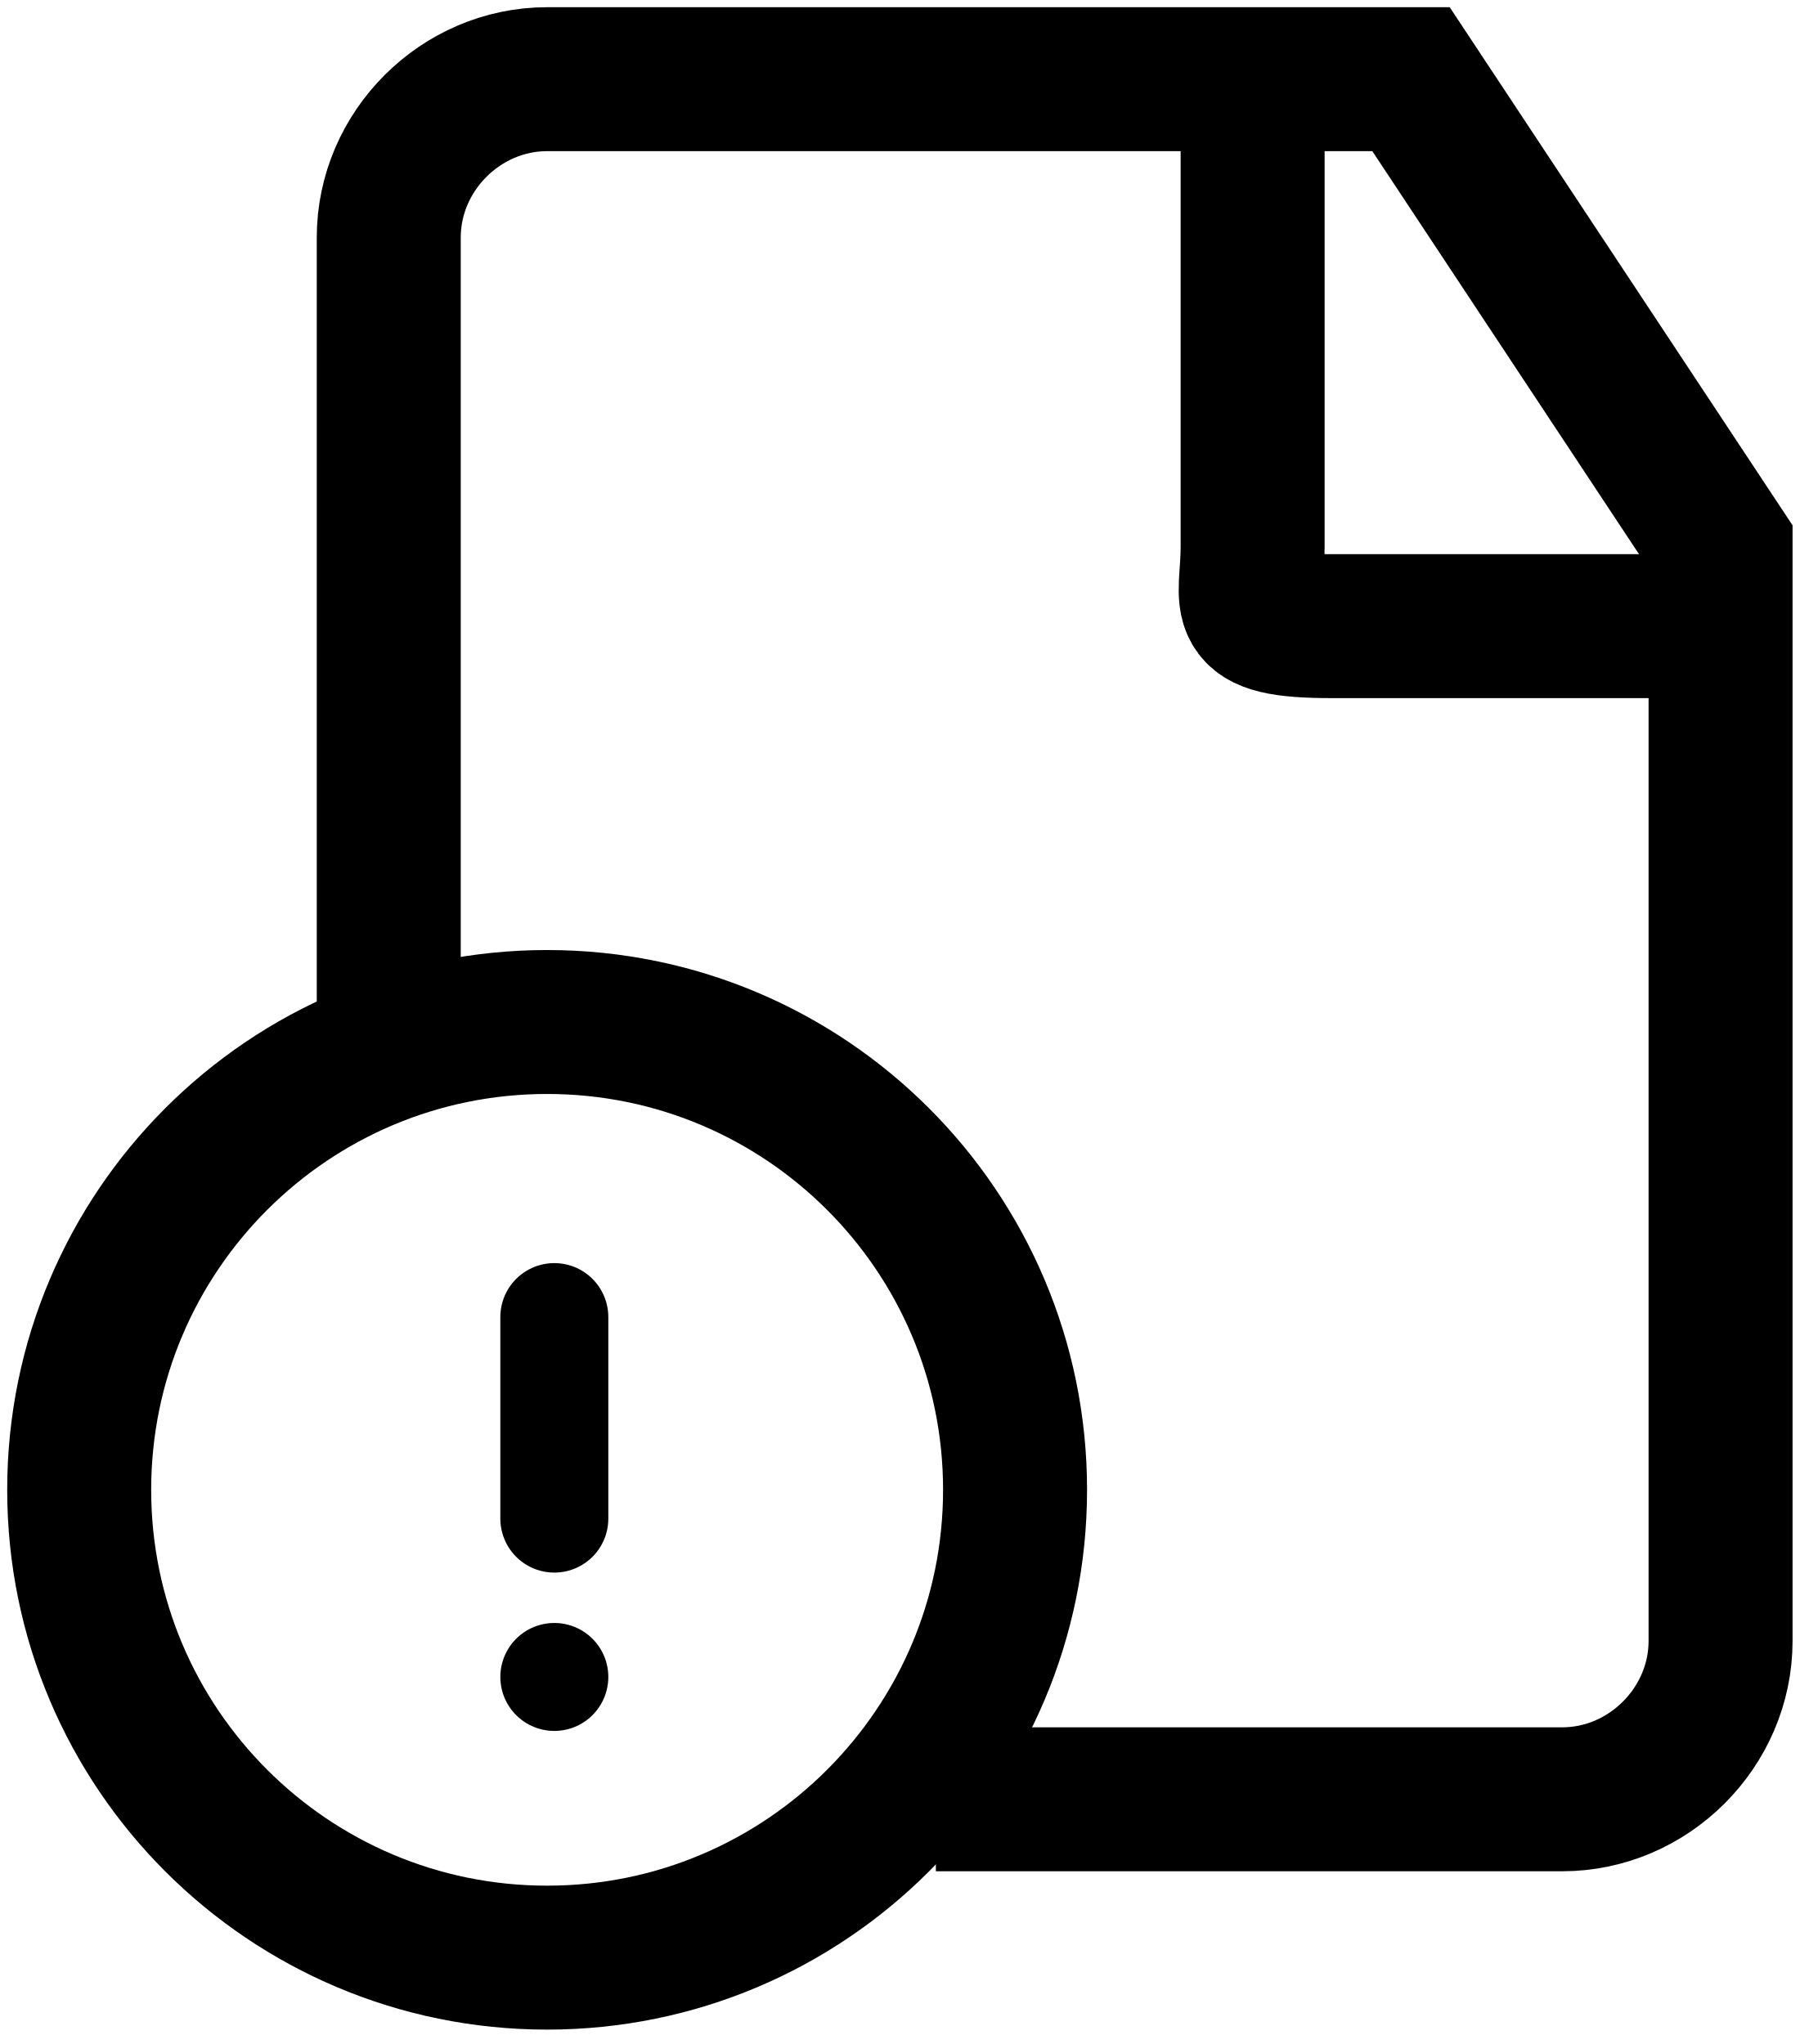
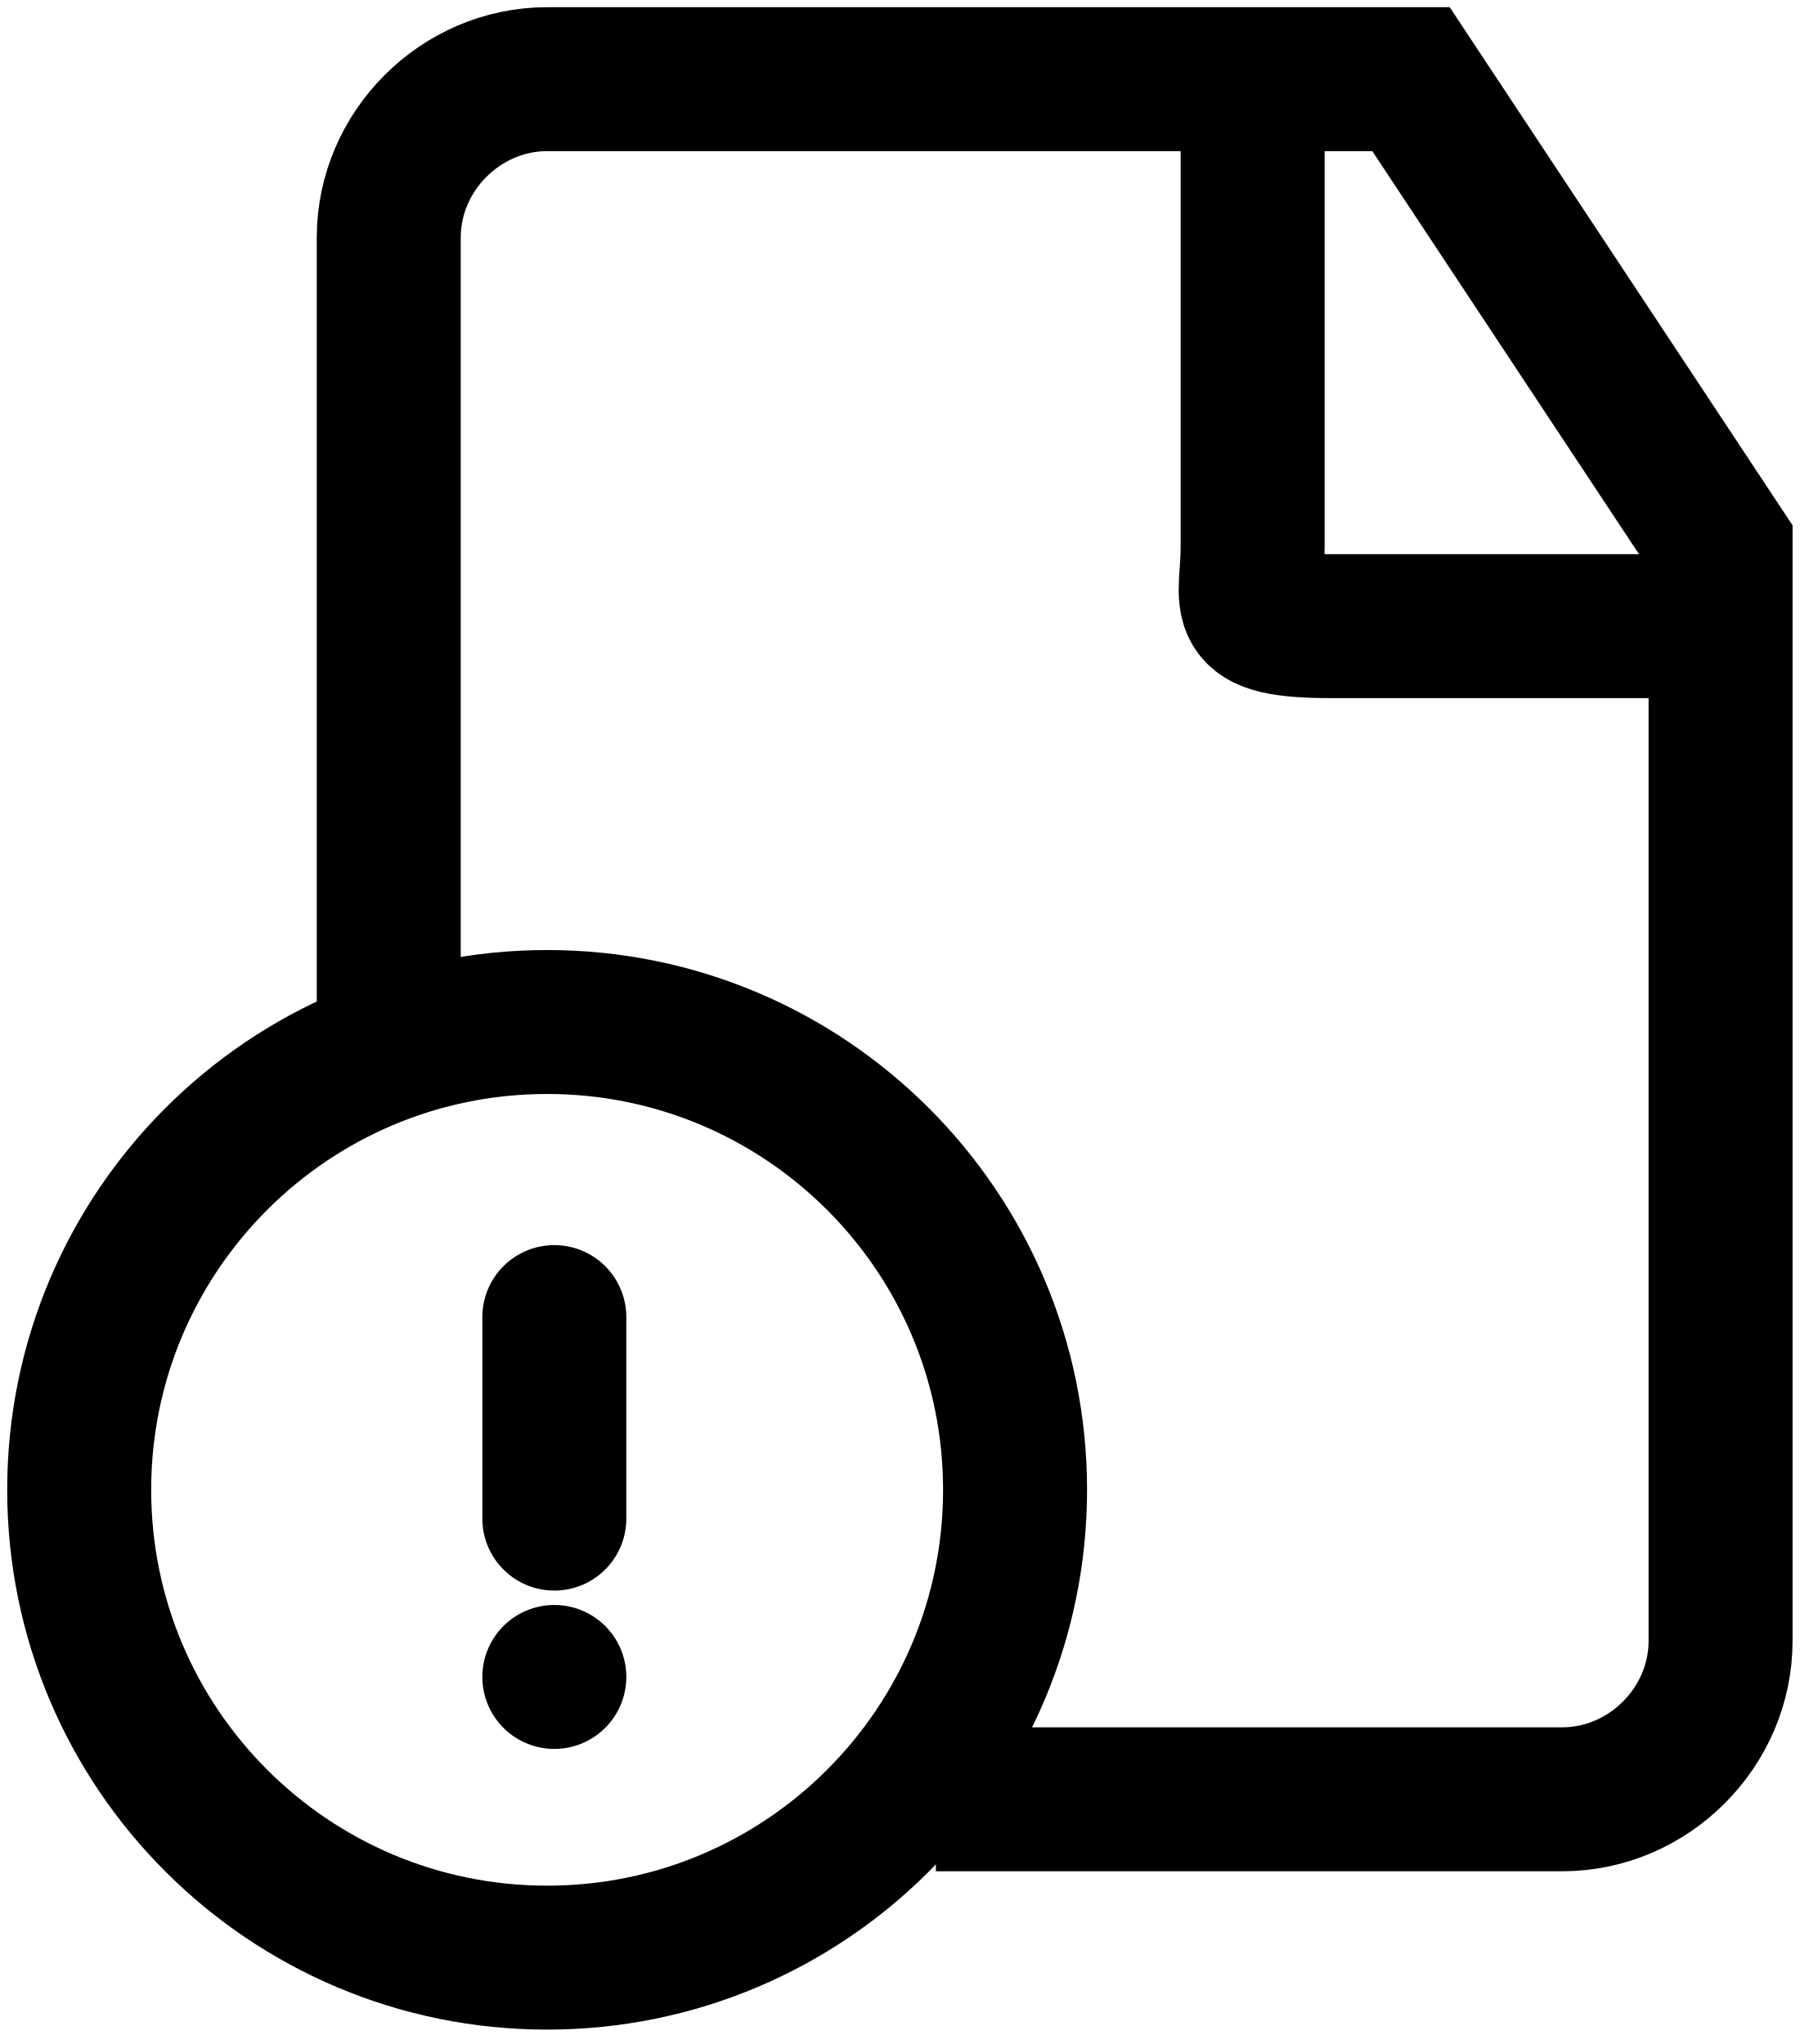
<svg xmlns="http://www.w3.org/2000/svg" xmlns:xlink="http://www.w3.org/1999/xlink" viewBox="0 0 25 28.4">
  <g transform="translate(-1008 -591)">
-     <path d="M1015.7 609.3v2.8m0 2.2h0" fill="none" stroke="currentColor" stroke-width="1.5" stroke-linecap="round" />
+     <path d="M1015.7 609.3v2.8m0 2.2h0" fill="none" stroke="currentColor" stroke-width="2" stroke-linecap="round" />
    <defs>
      <path id="document-warning_svg__a" d="M1008 591h25v28.3h-25z" />
    </defs>
    <clipPath id="document-warning_svg__b">
      <use xlink:href="#document-warning_svg__a" />
    </clipPath>
    <g clip-path="url(#document-warning_svg__b)" fill="none" stroke="currentColor" stroke-width="2">
      <path d="M1013.4 605.1v-10.8c0-1.2 1-2.2 2.2-2.2h12l4.3 6.5v15.2c0 1.2-1 2.2-2.2 2.2h-8.7" />
      <path d="M1025.4 592.1v6.5c0 .8-.3 1.1 1.1 1.1h5.1m-16 18.5a6.5 6.5 0 100-13 6.5 6.5 0 100 13z" />
    </g>
  </g>
</svg>
